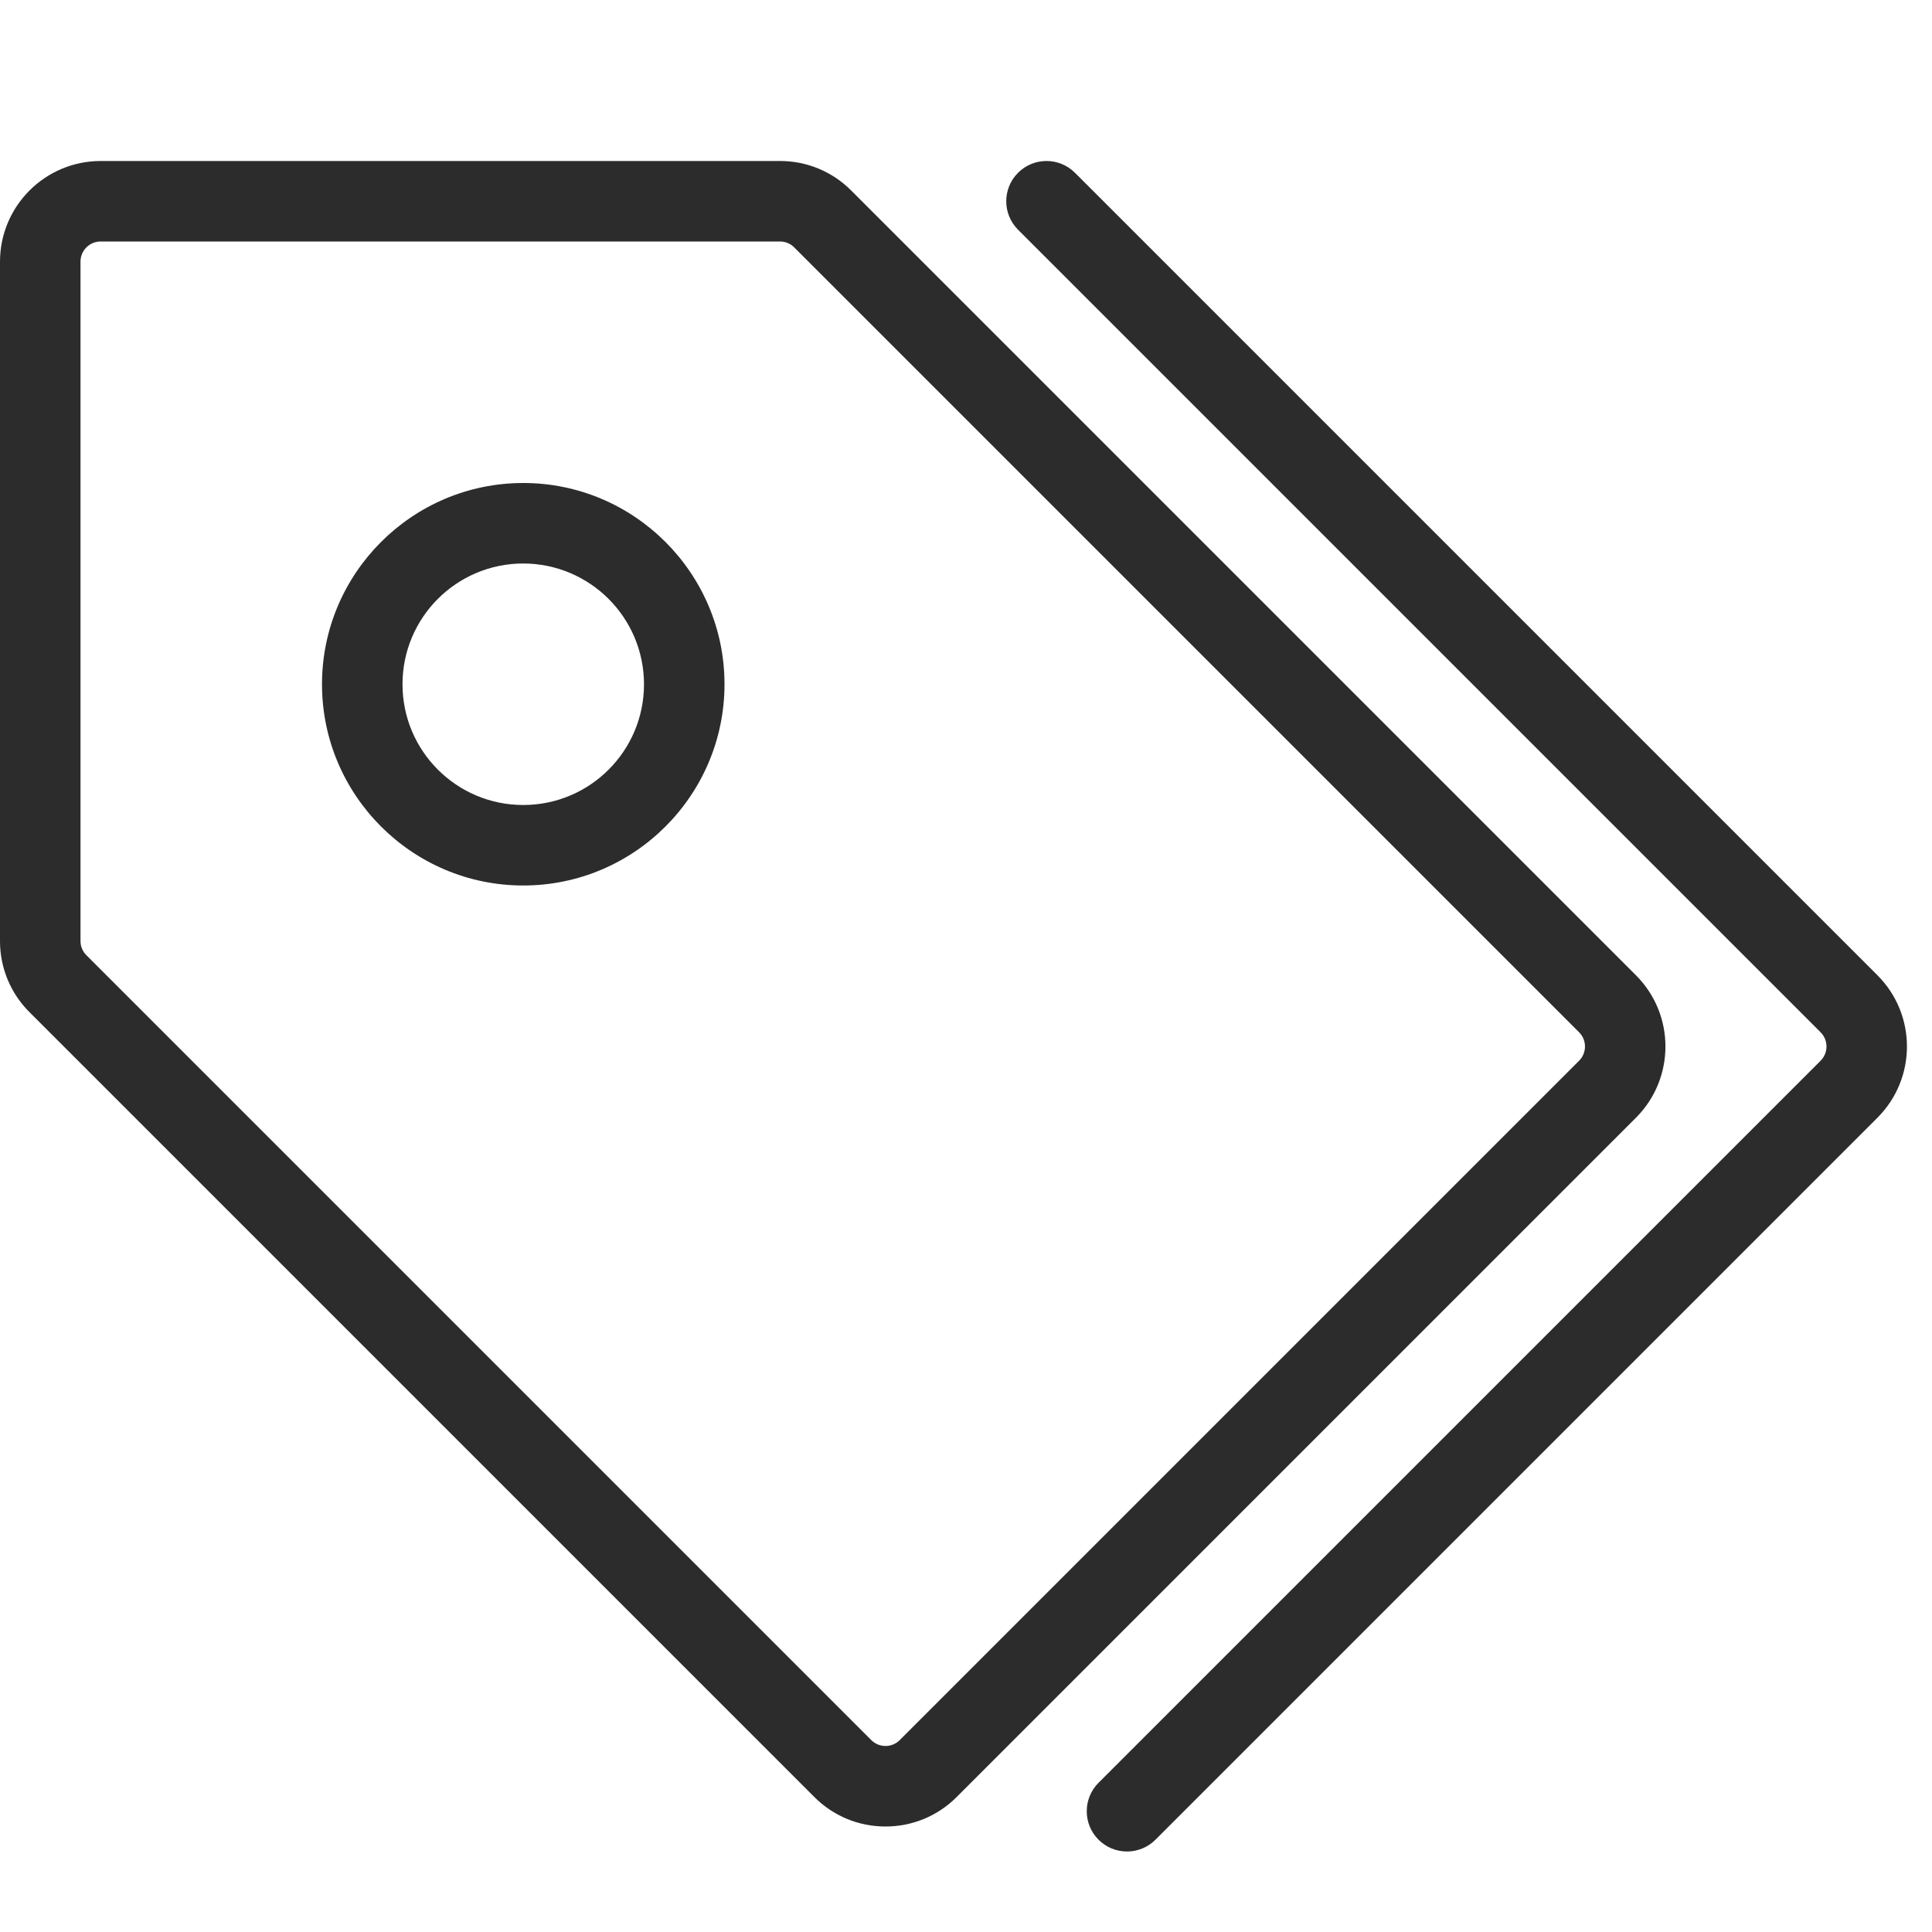
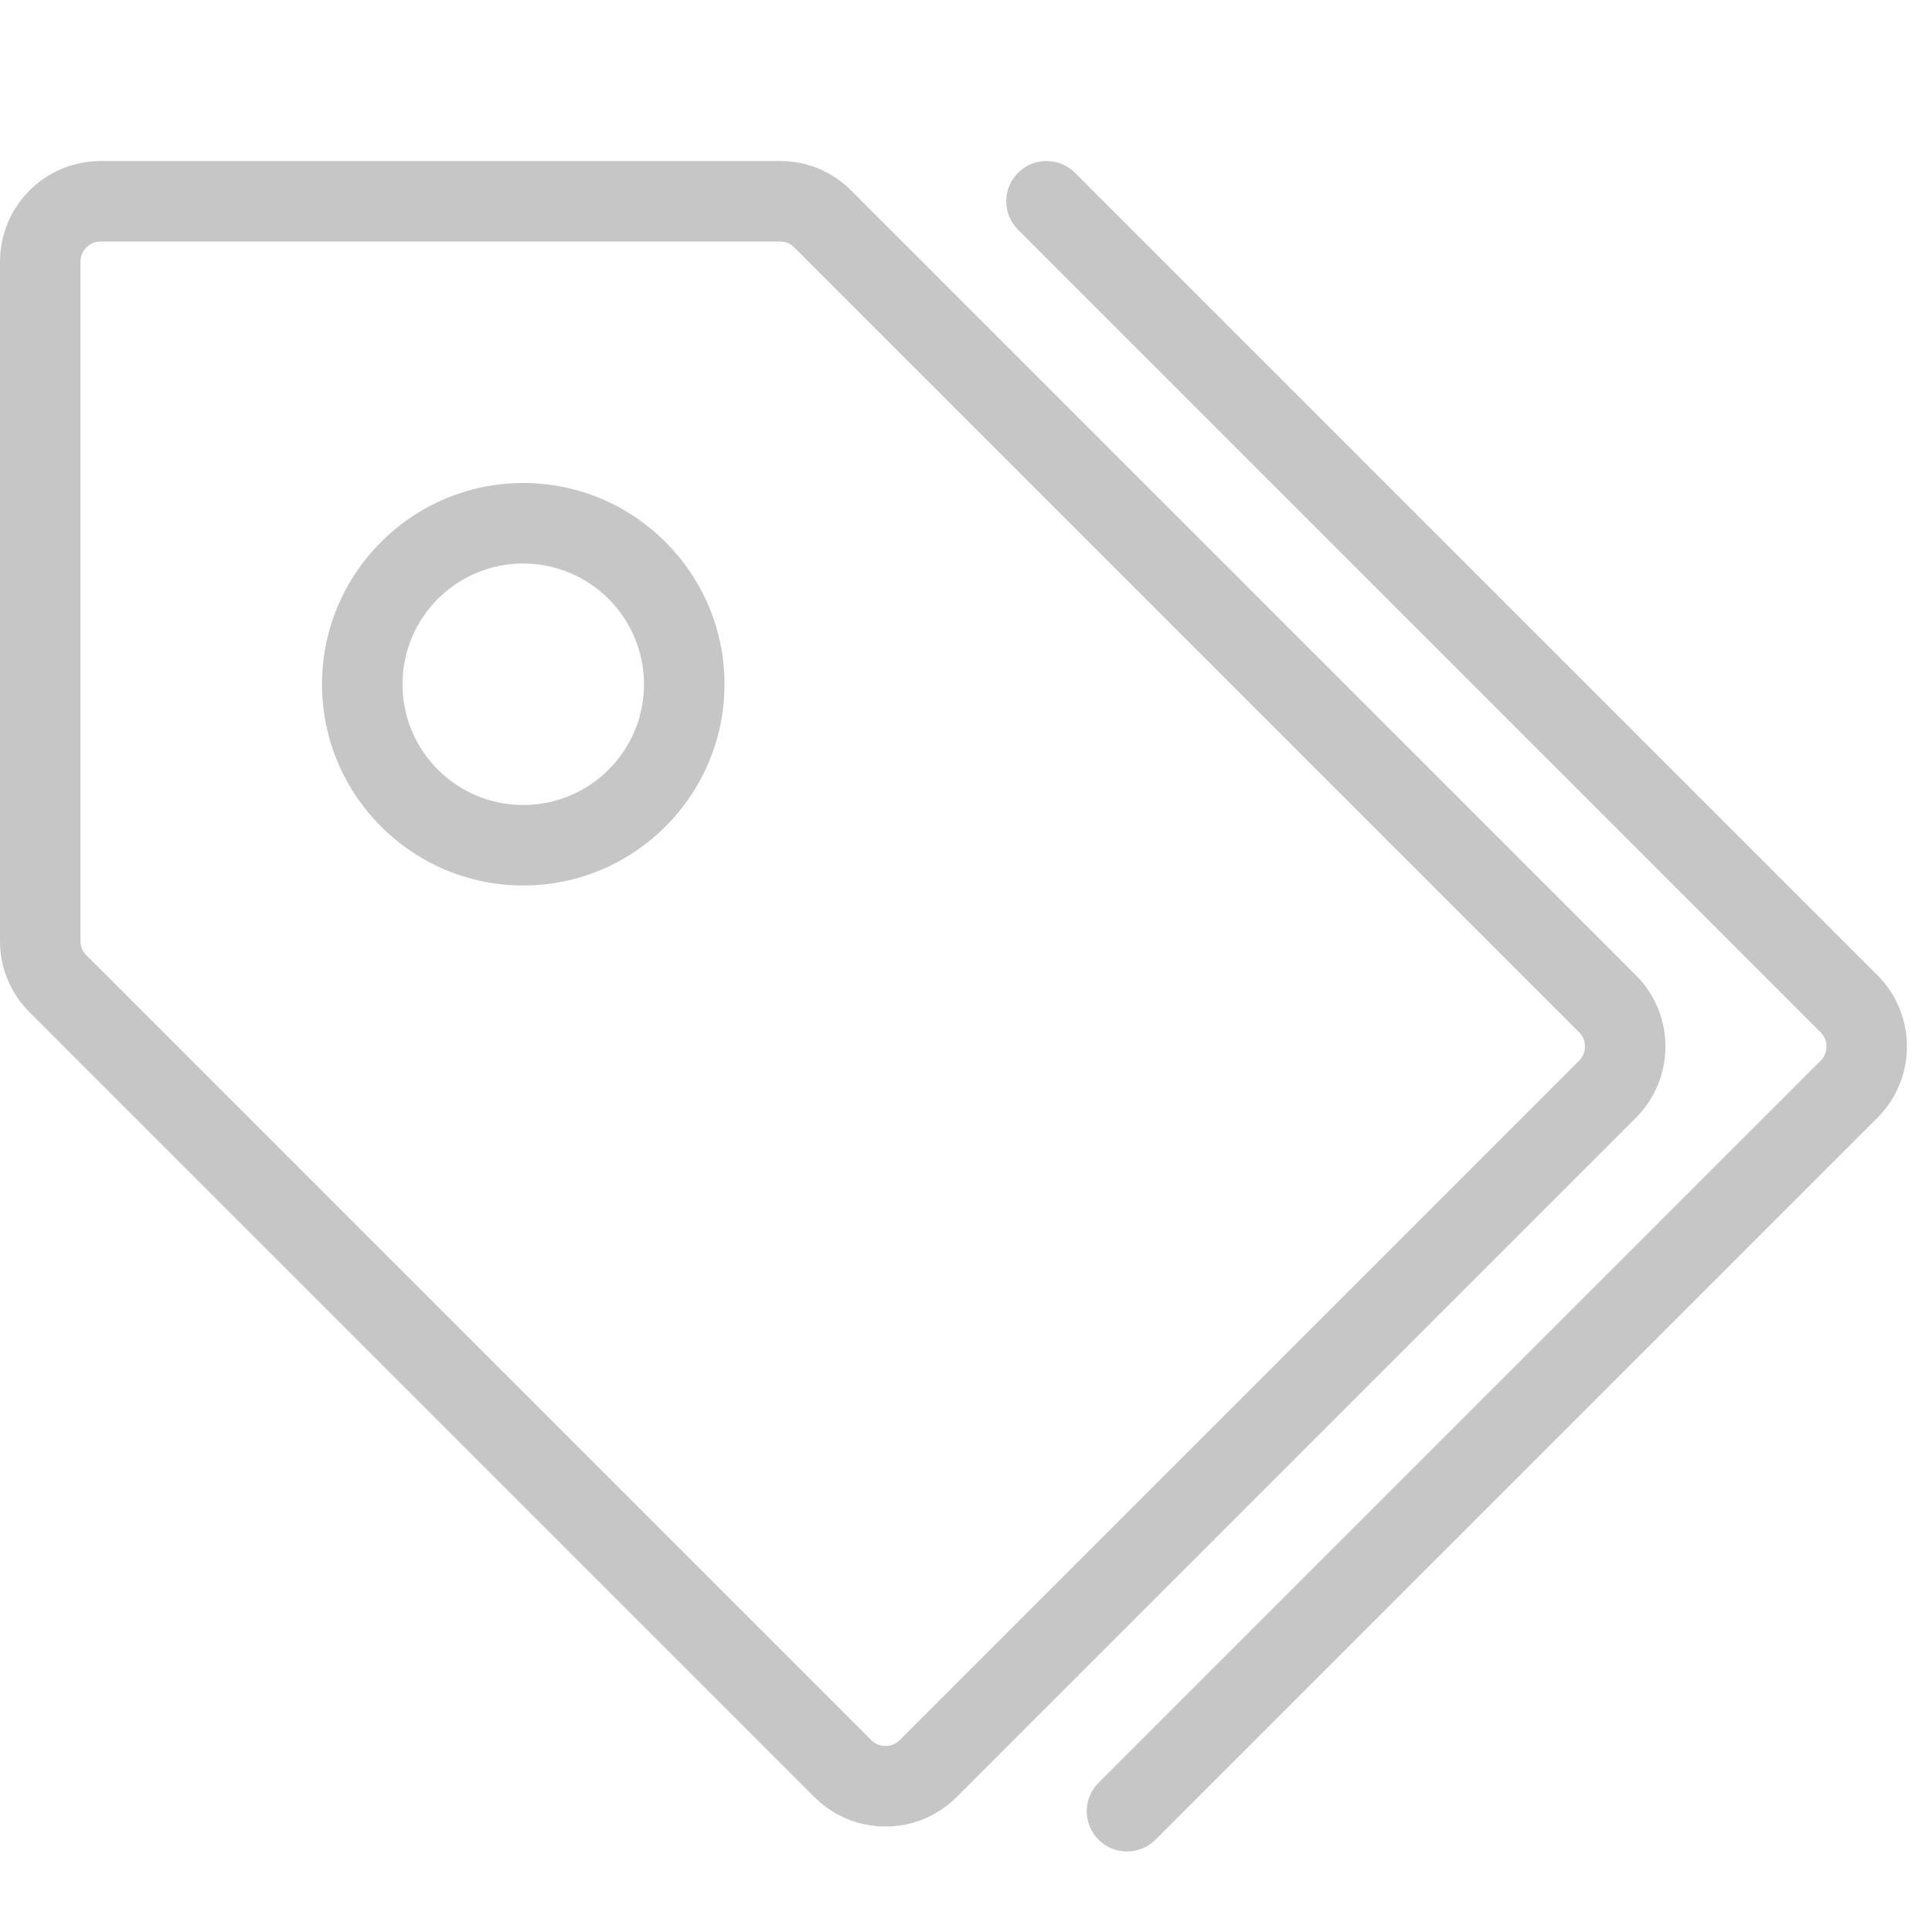
- <svg xmlns="http://www.w3.org/2000/svg" t="1638955154799" class="icon" viewBox="0 0 1024 1024" version="1.1" p-id="9630" width="200" height="200">
+ <svg xmlns="http://www.w3.org/2000/svg" t="1638969208825" class="icon" viewBox="0 0 1024 1024" version="1.1" p-id="12643" width="200" height="200">
  <defs>
    <style type="text/css" />
  </defs>
-   <path d="M469.334 968.08a52.987 52.987 0 0 1-37.713-15.62l-416-416A52.987 52.987 0 0 1 0 498.747V138.667a53.393 53.393 0 0 1 53.333-53.333h360.08a52.987 52.987 0 0 1 37.713 15.62l416 416a53.4 53.4 0 0 1 0 75.427l-360.08 360.08a52.987 52.987 0 0 1-37.713 15.62zM53.334 128a10.667 10.667 0 0 0-10.667 10.667v360.08a10.573 10.573 0 0 0 3.127 7.54l416 416a10.667 10.667 0 0 0 15.08 0l360.08-360.08a10.667 10.667 0 0 0 0-15.08l-416-416a10.573 10.573 0 0 0-7.54-3.127z m224 341.333c-58.813 0-106.667-47.853-106.667-106.667s47.853-106.667 106.667-106.667 106.667 47.853 106.667 106.667-47.853 106.667-106.667 106.667z m0-170.667a64 64 0 1 0 64 64 64.073 64.073 0 0 0-64-64z m335.087 676.42l382.707-382.707a53.4 53.4 0 0 0 0-75.427L569.754 91.58a21.333 21.333 0 0 0-30.173 30.173l425.373 425.373a10.667 10.667 0 0 1 0 15.08l-382.707 382.707a21.333 21.333 0 0 0 30.173 30.173z" fill="#2c2c2c" p-id="9631" />
+   <path d="M469.334 968.08a52.987 52.987 0 0 1-37.713-15.62l-416-416A52.987 52.987 0 0 1 0 498.747V138.667a53.393 53.393 0 0 1 53.333-53.333h360.08a52.987 52.987 0 0 1 37.713 15.62l416 416a53.4 53.4 0 0 1 0 75.427l-360.08 360.08a52.987 52.987 0 0 1-37.713 15.62zM53.334 128a10.667 10.667 0 0 0-10.667 10.667v360.08a10.573 10.573 0 0 0 3.127 7.54l416 416a10.667 10.667 0 0 0 15.08 0l360.08-360.08a10.667 10.667 0 0 0 0-15.08l-416-416a10.573 10.573 0 0 0-7.54-3.127z m224 341.333c-58.813 0-106.667-47.853-106.667-106.667s47.853-106.667 106.667-106.667 106.667 47.853 106.667 106.667-47.853 106.667-106.667 106.667z m0-170.667a64 64 0 1 0 64 64 64.073 64.073 0 0 0-64-64z m335.087 676.42l382.707-382.707a53.4 53.4 0 0 0 0-75.427L569.754 91.58a21.333 21.333 0 0 0-30.173 30.173l425.373 425.373a10.667 10.667 0 0 1 0 15.08l-382.707 382.707a21.333 21.333 0 0 0 30.173 30.173z" fill="#c6c6c6" p-id="12644" />
</svg>
